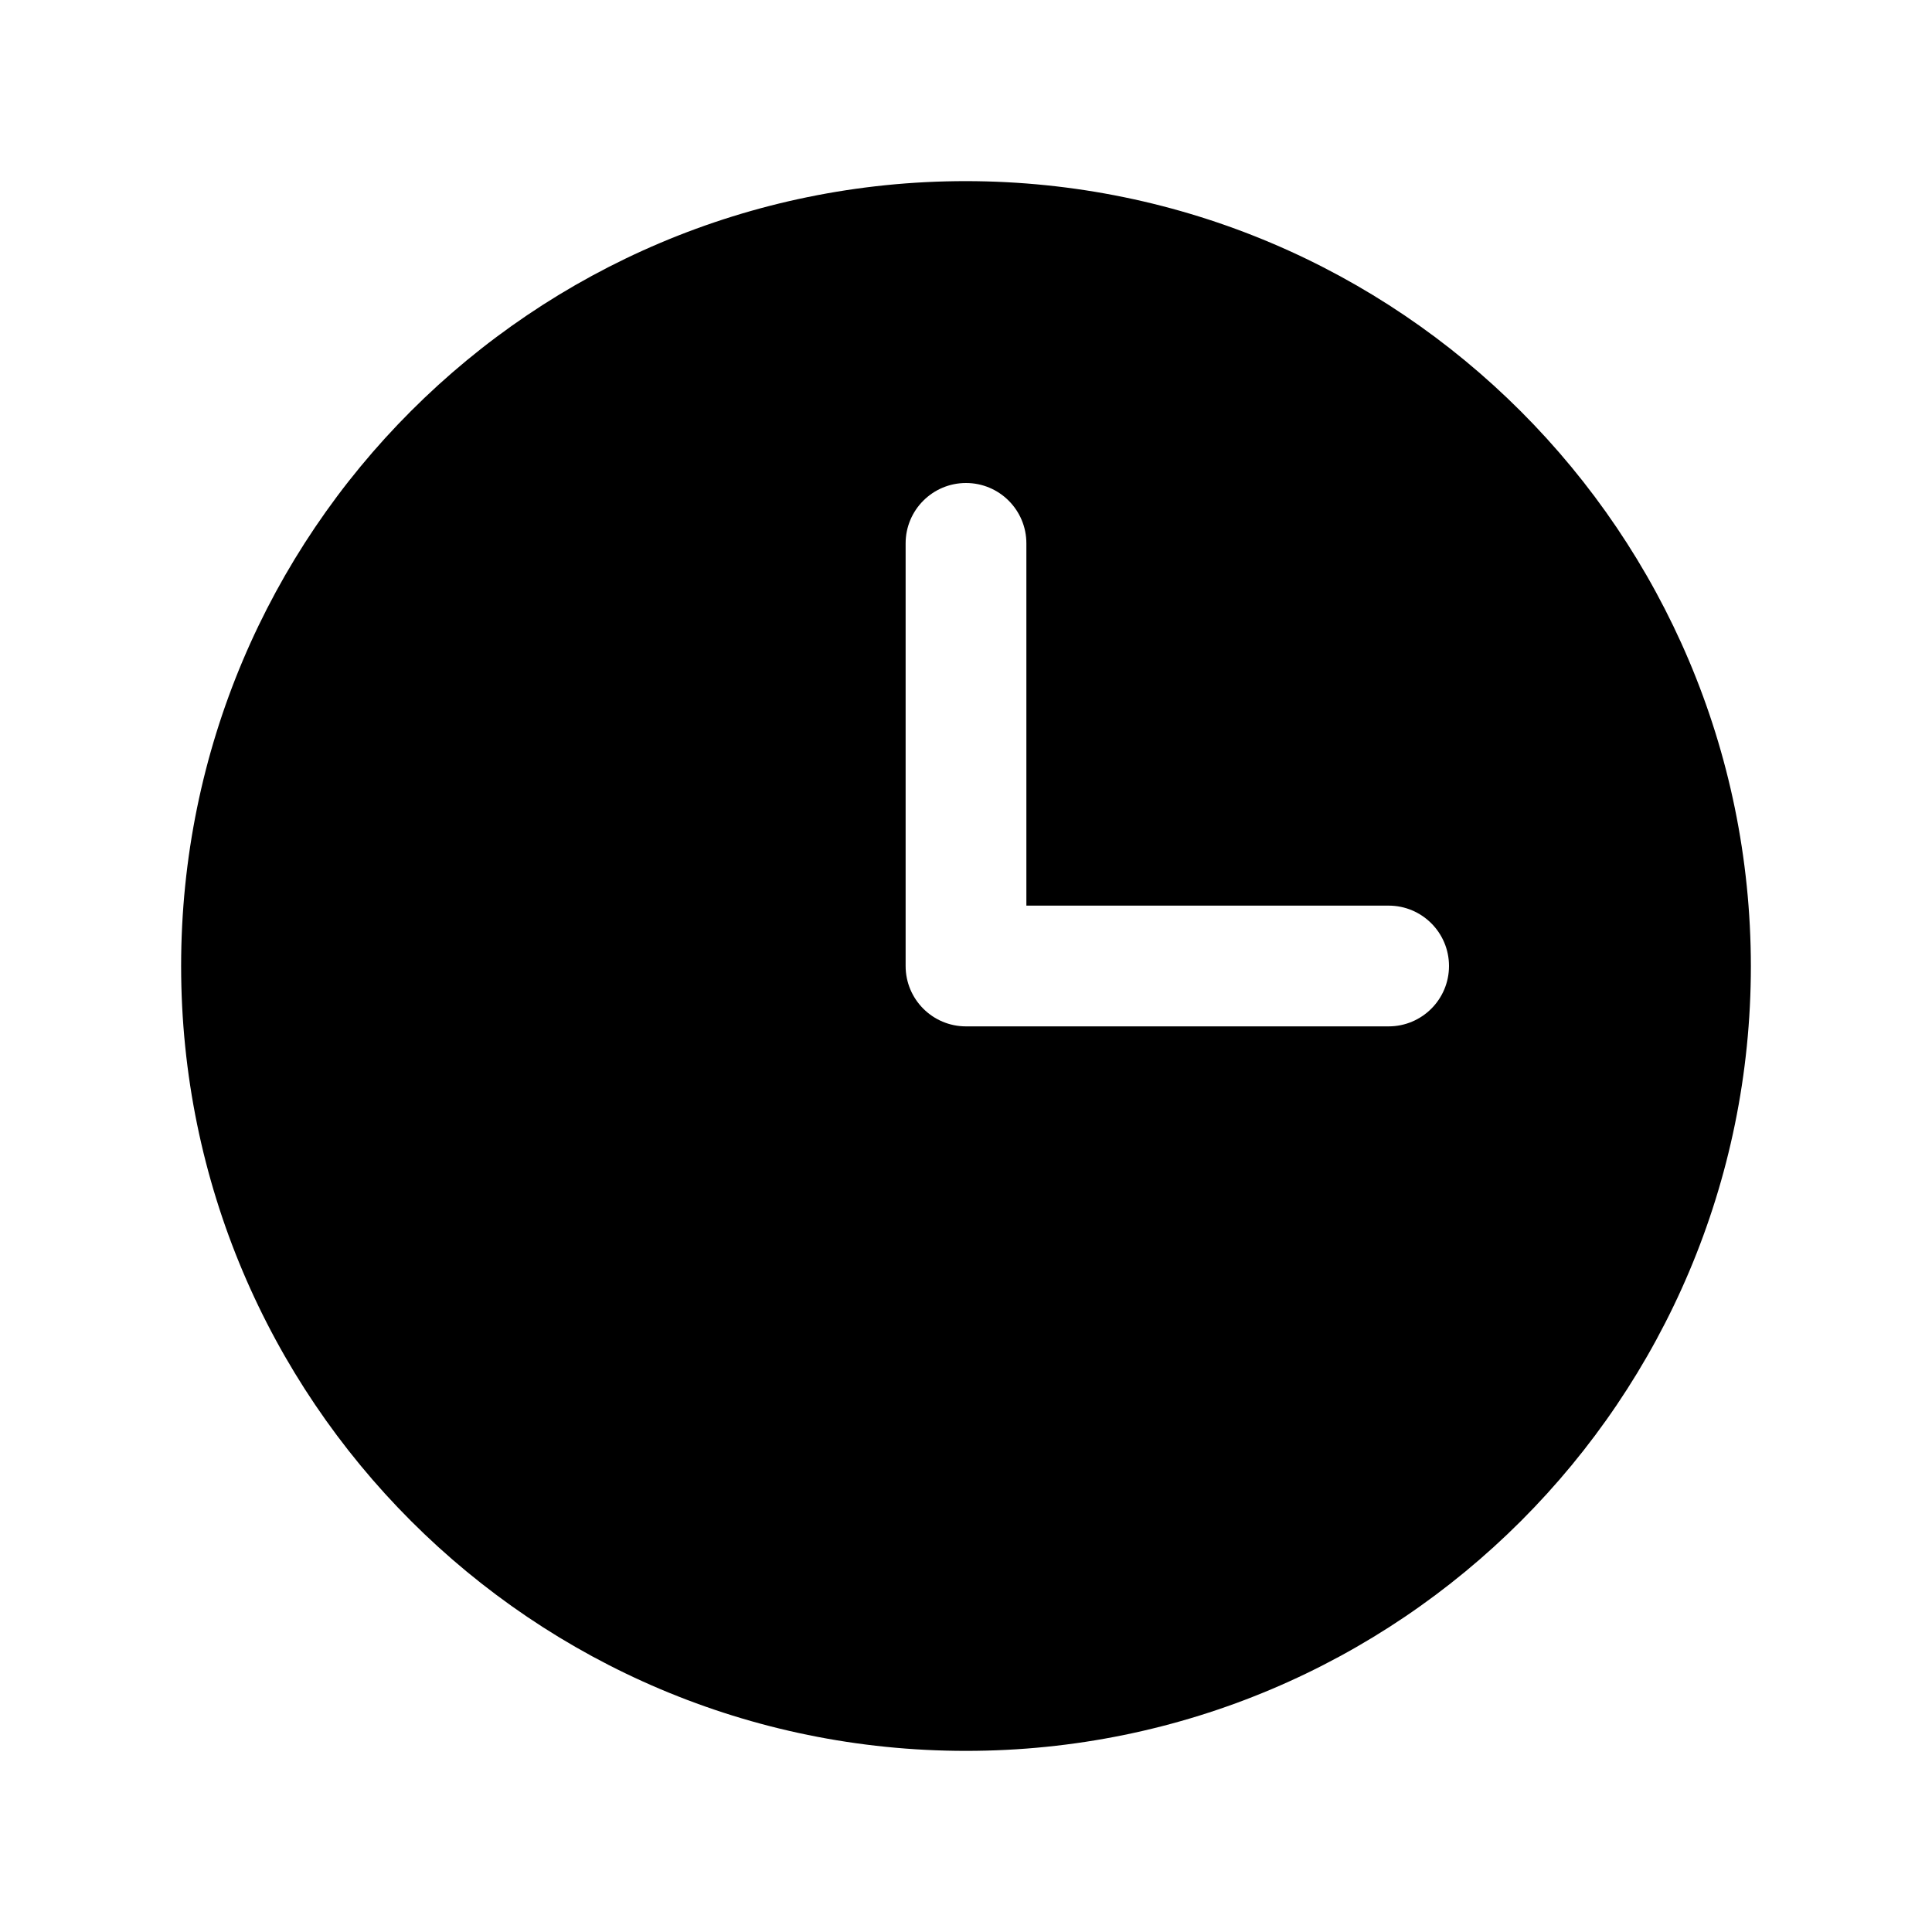
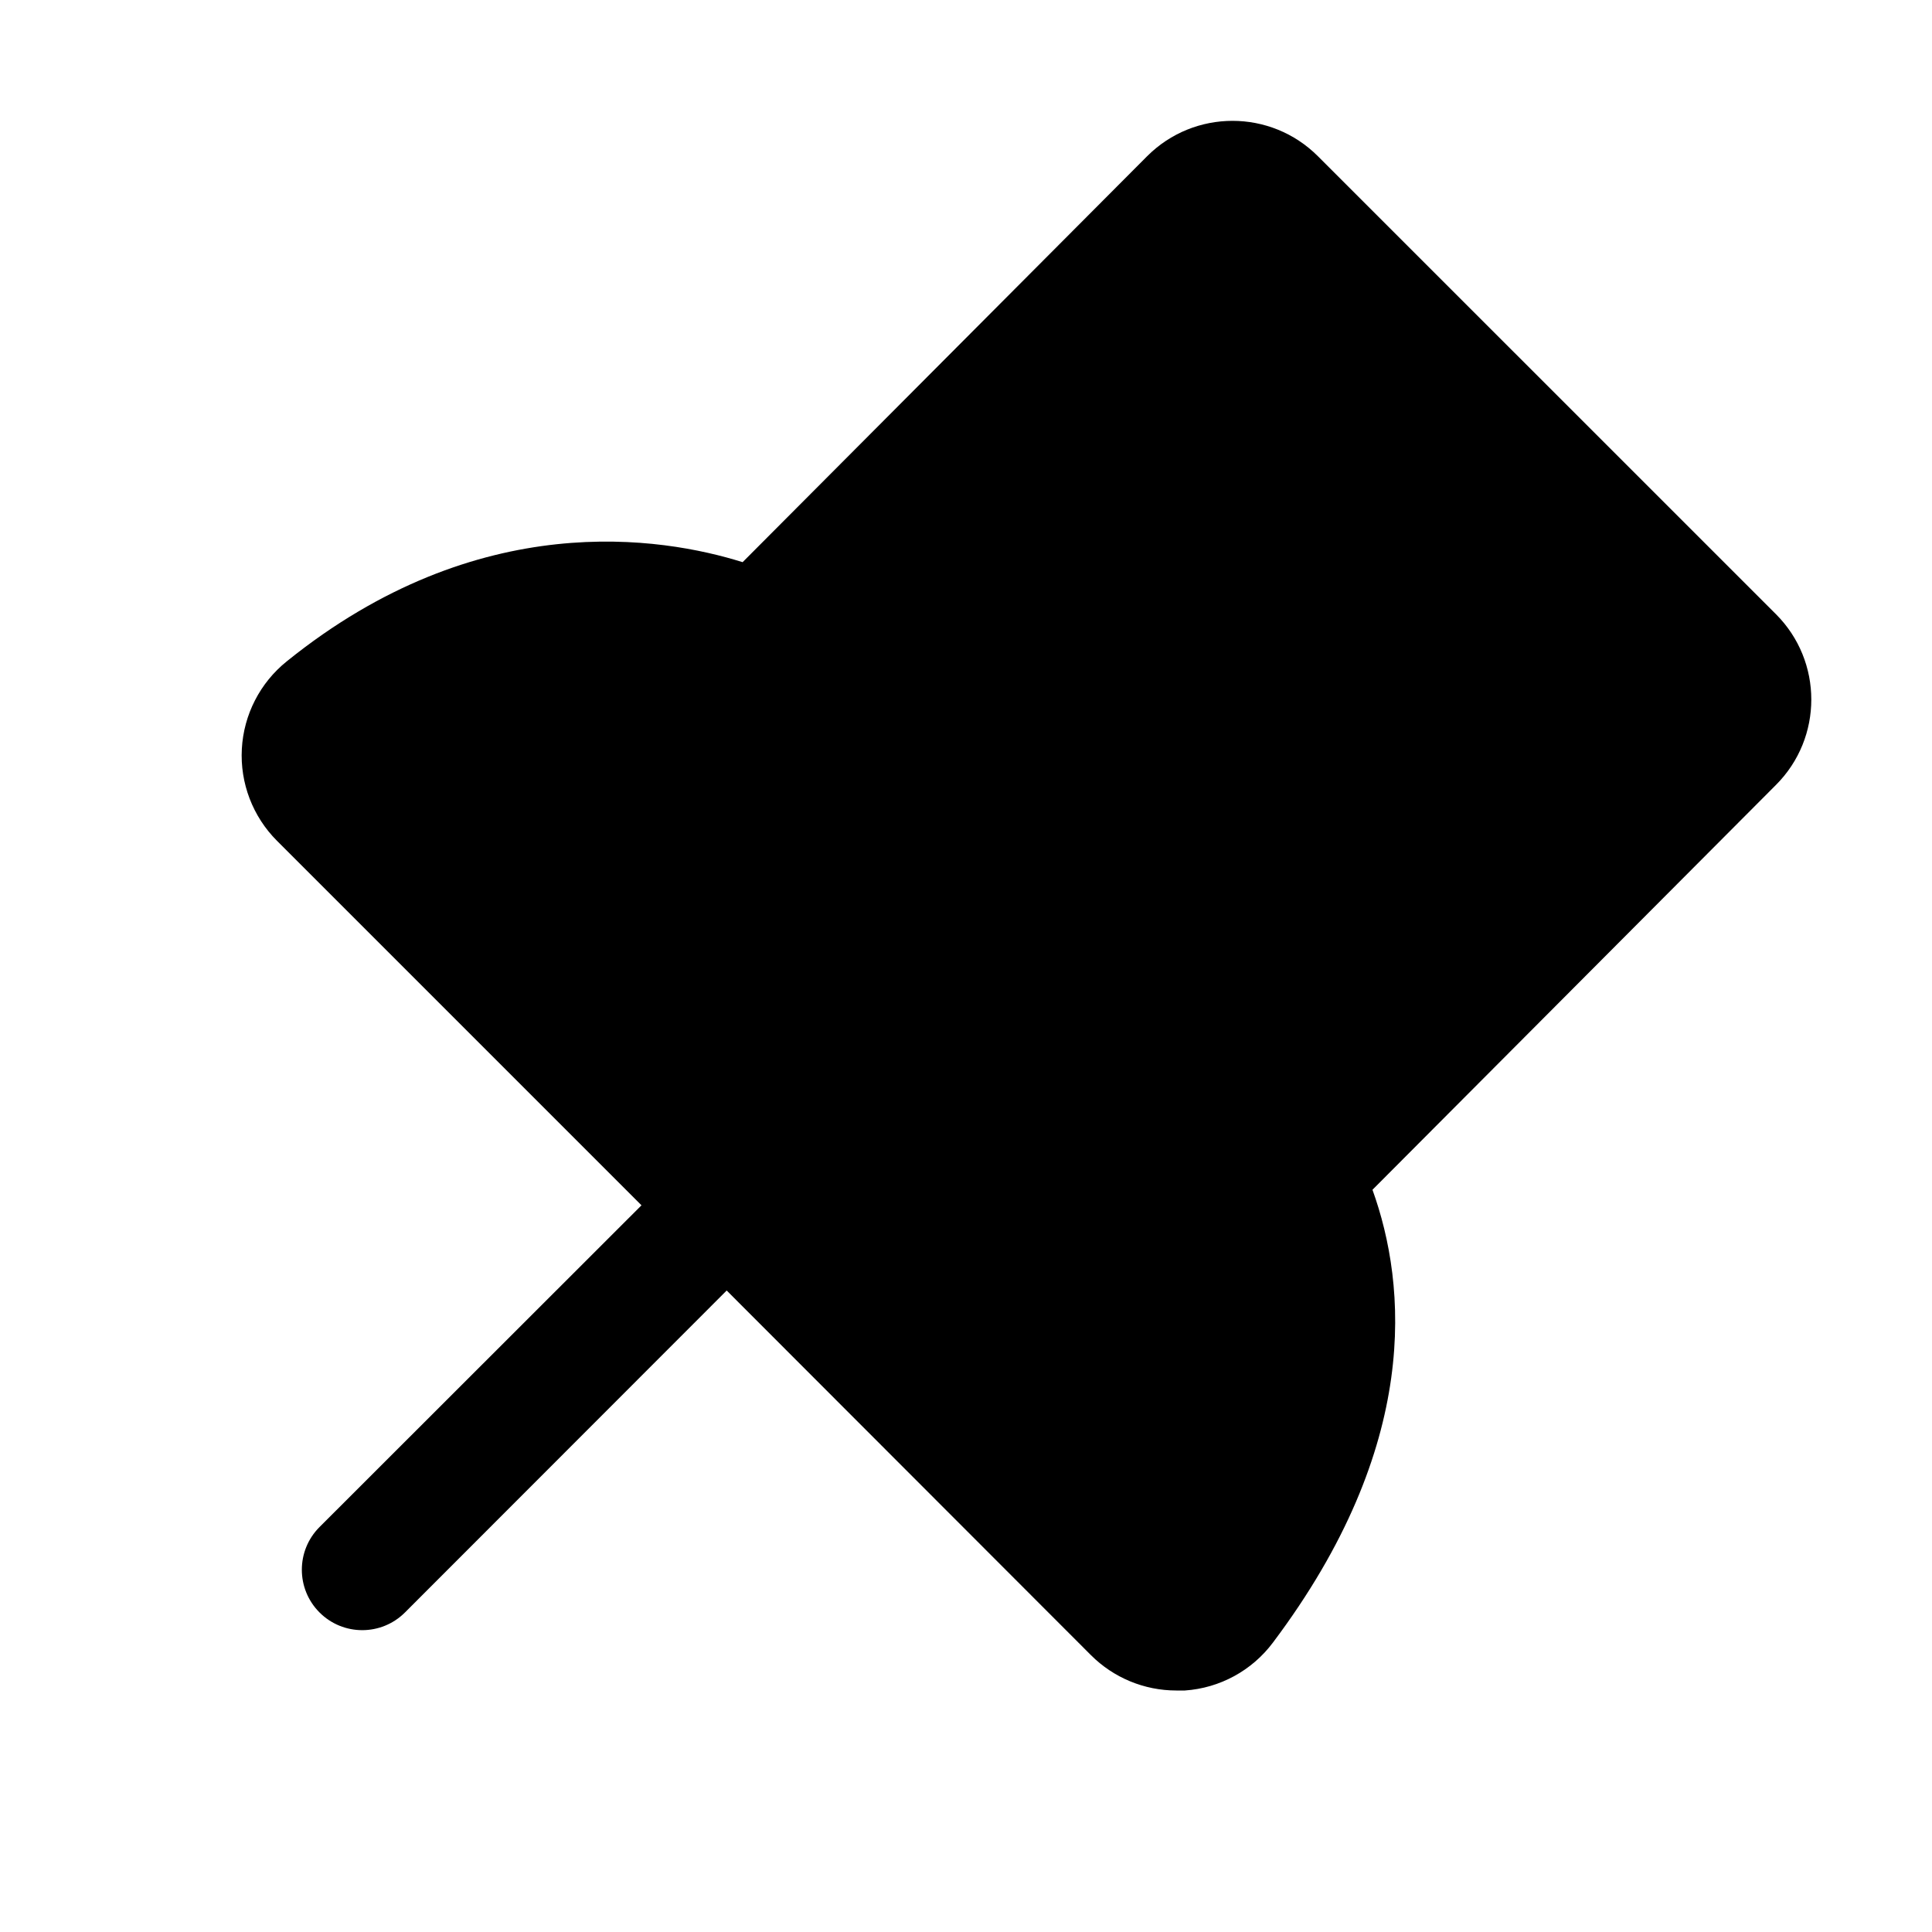
<svg xmlns="http://www.w3.org/2000/svg" width="32" height="32" fill="#000000" viewBox="0 0 256 256">
-   <path d="M128,24A104,104,0,1,0,232,128,104.11,104.11,0,0,0,128,24Zm56,112H128a8,8,0,0,1-8-8V72a8,8,0,0,1,16,0v48h48a8,8,0,0,1,0,16Z" />
+   <path d="M235.33,104l-53.47,53.65c4.56,12.67,6.45,33.89-13.19,60A15.93,15.93,0,0,1,157,224c-.38,0-.75,0-1.13,0a16,16,0,0,1-11.32-4.69L96.29,171,53.66,213.66a8,8,0,0,1-11.32-11.32L85,159.71l-48.3-48.3A16,16,0,0,1,38,87.63c25.42-20.51,49.75-16.48,60.4-13.14L152,20.7a16,16,0,0,1,22.63,0l60.69,60.68A16,16,0,0,1,235.33,104Z" />
</svg>
